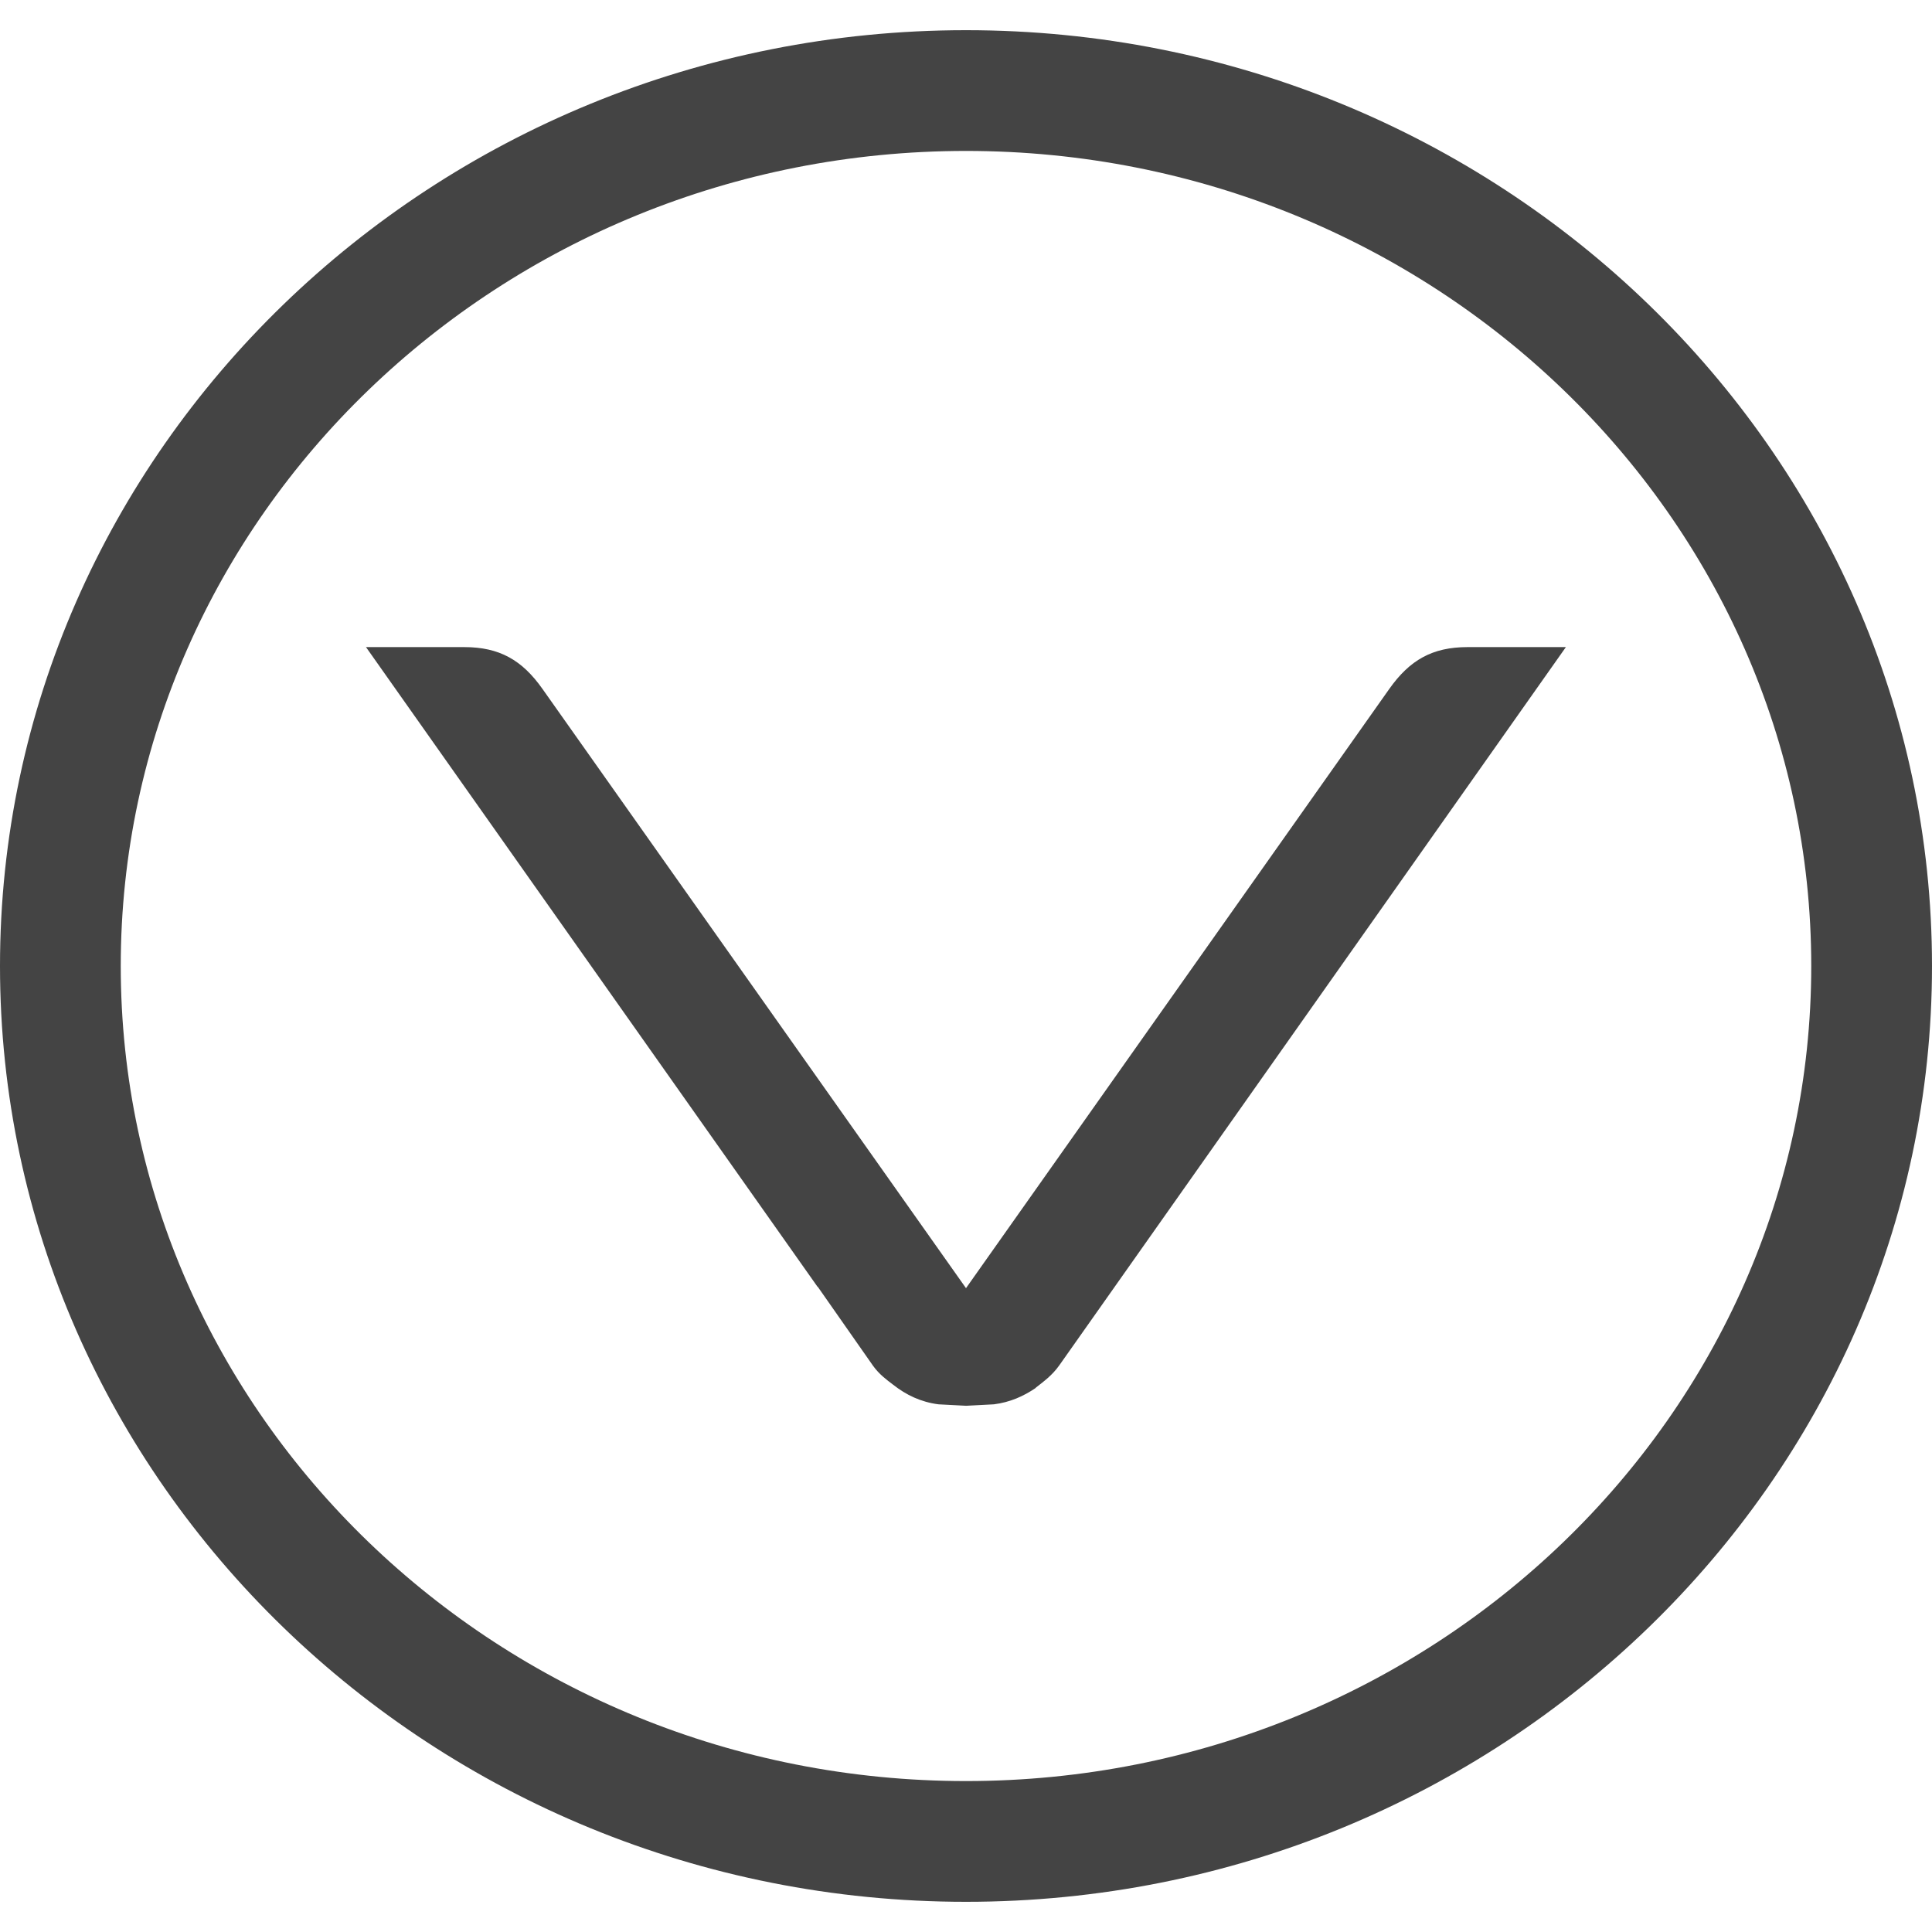
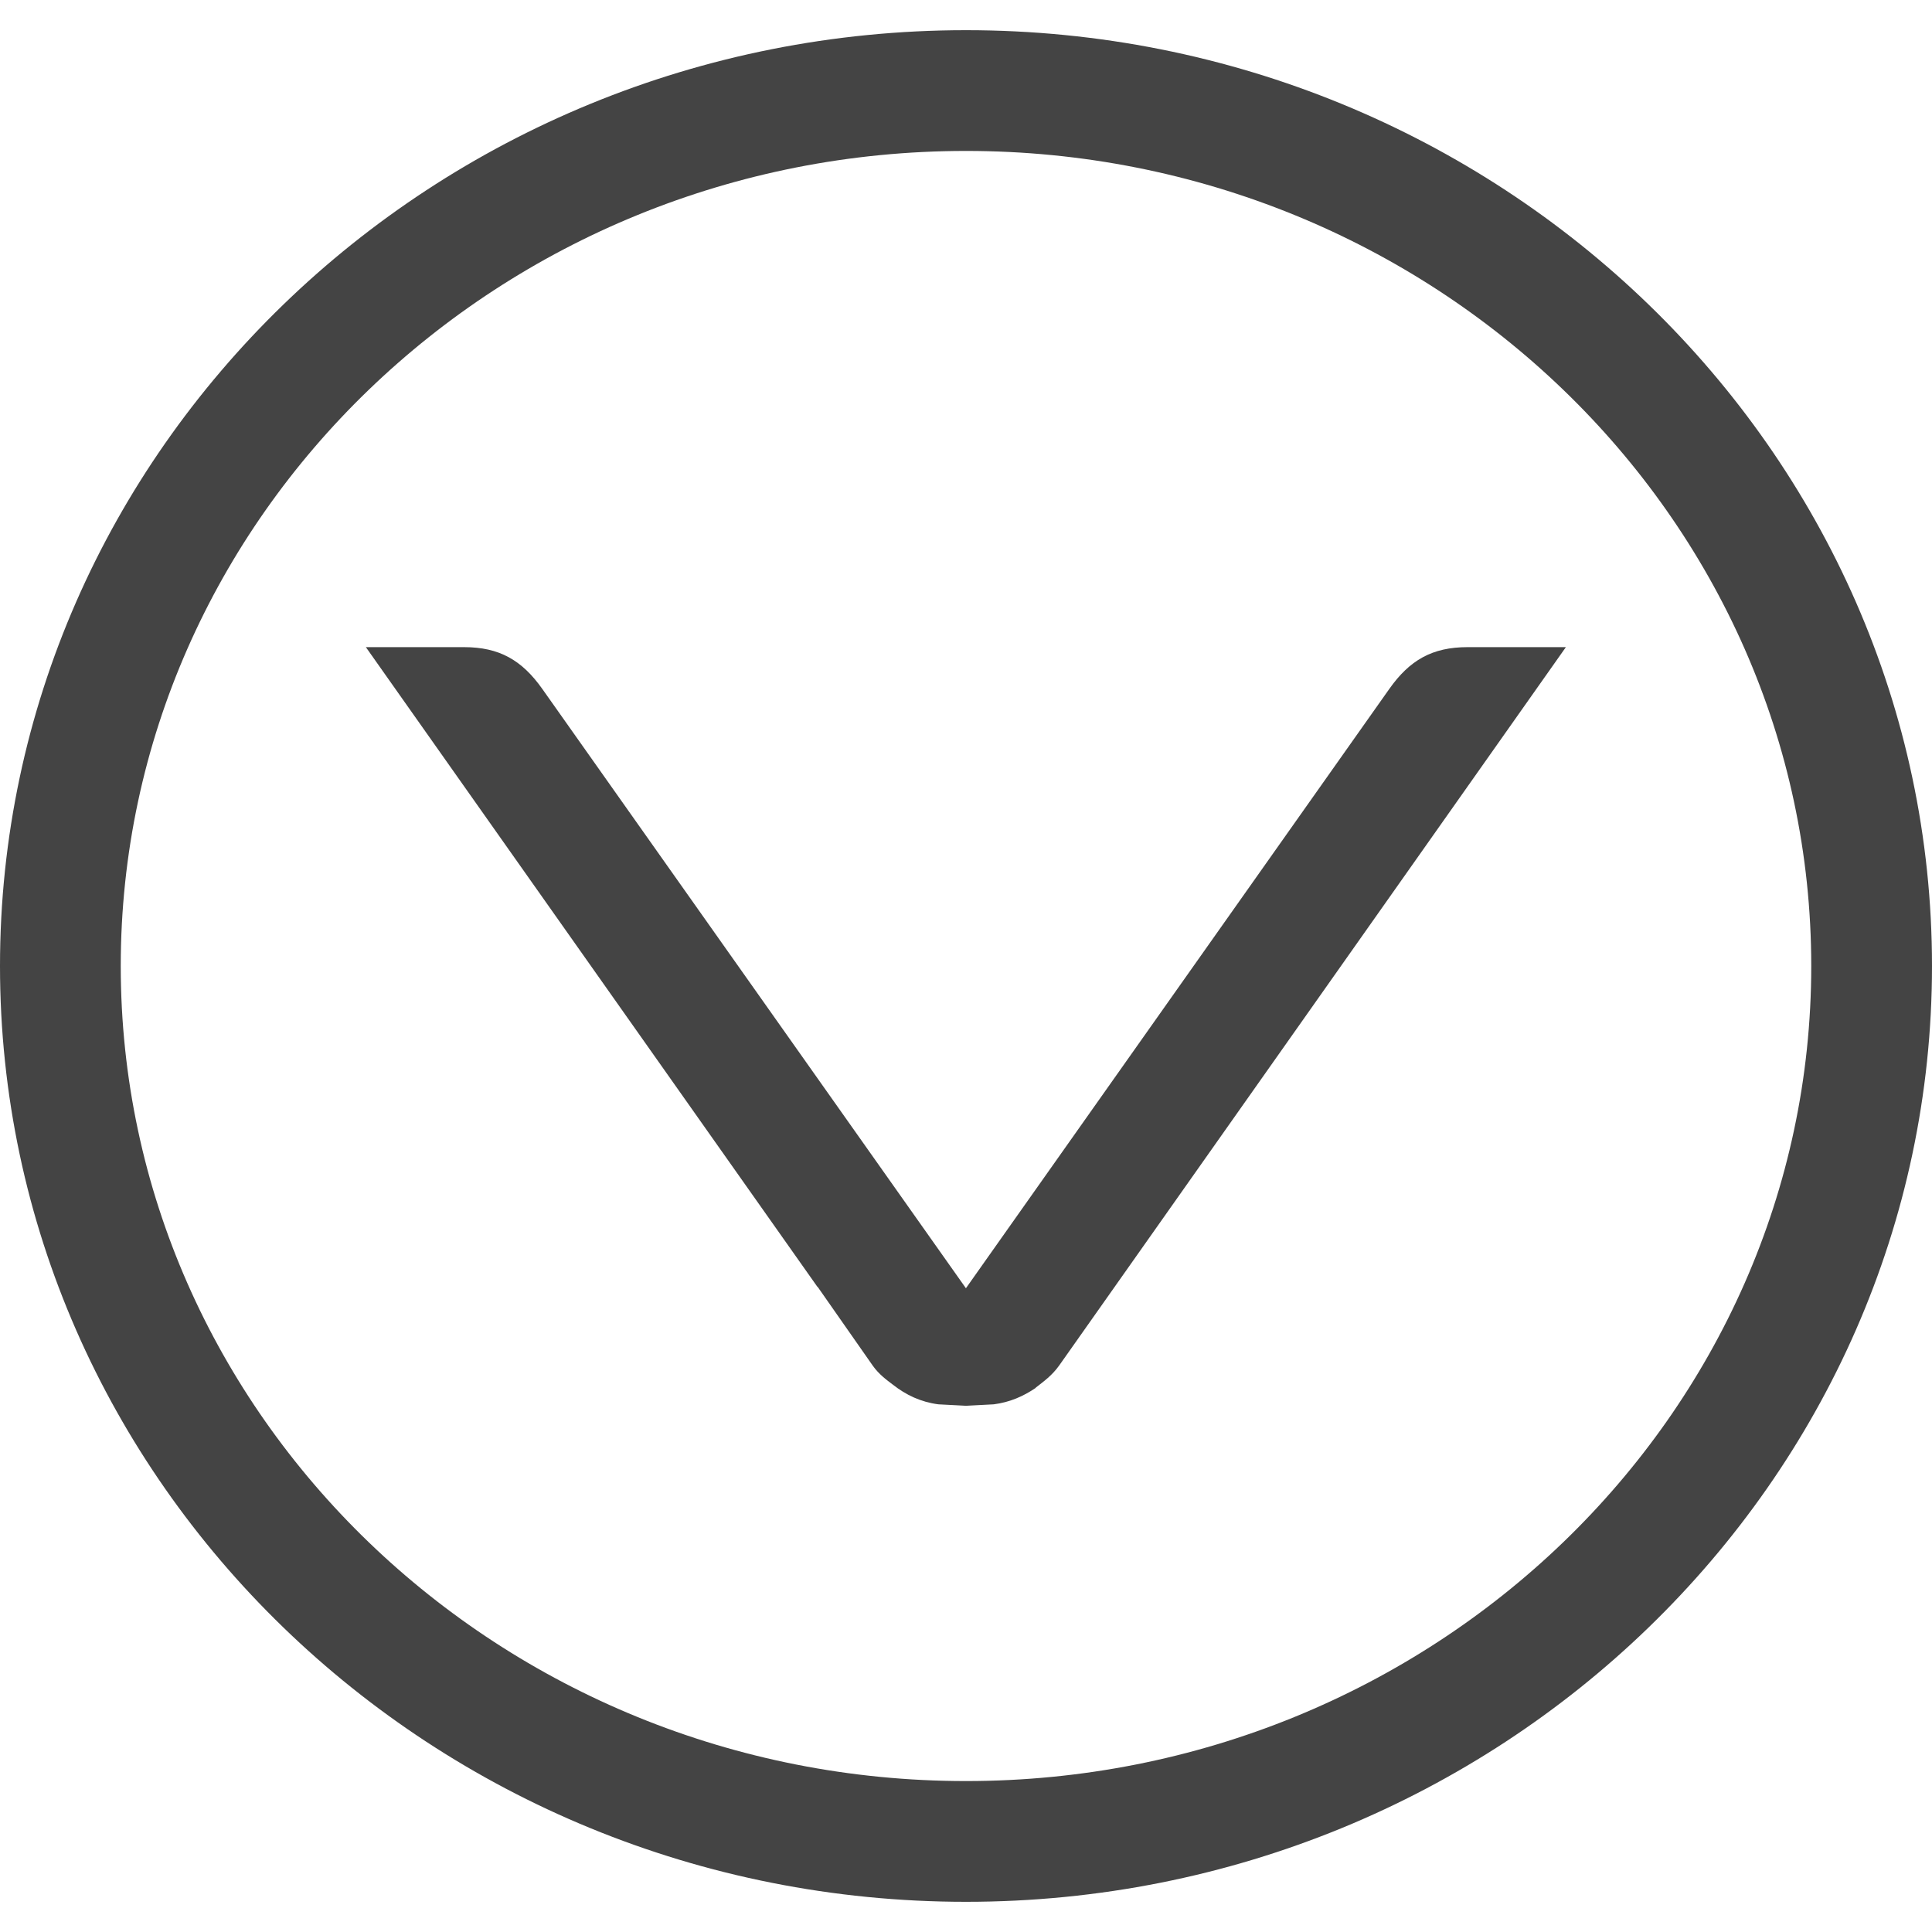
- <svg xmlns="http://www.w3.org/2000/svg" version="1.1" width="16" height="16" viewBox="0 0 16 16">
-   <path fill="#444" d="M8 15.75c4.411 0 8-3.478 8-7.75s-3.589-7.75-8-7.75-8 3.478-8 7.75 3.589 7.75 8 7.75zM8 1.25c3.859 0 7 3.027 7 6.75s-3.141 6.75-7 6.75c-3.86 0-7-3.027-7-6.75s3.141-6.75 7-6.75zM8.772 11.308c-0.060 0.084-0.128 0.132-0.195 0.185l0.001 0.001c-0.103 0.070-0.214 0.119-0.347 0.136l-0.23 0.012-0.229-0.012c-0.146-0.019-0.267-0.077-0.375-0.162-0.058-0.044-0.115-0.086-0.166-0.156l-0.459-0.656h-0.002l-3.739-5.297h0.813c0.292 0 0.48 0.107 0.649 0.347l3.507 4.962 3.505-4.962c0.169-0.239 0.356-0.347 0.649-0.347h0.814l-4.196 5.949z" />
+ <svg xmlns="http://www.w3.org/2000/svg" version="1.1" width="24" height="24" viewBox="0 0 24 24">
+   <path fill="#444" d="M12 23.625c6.616 0 12-5.217 12-11.625s-5.384-11.625-12-11.625-12 5.217-12 11.625 5.383 11.625 12 11.625zM12 1.875c5.788 0 10.5 4.54 10.5 10.125s-4.712 10.125-10.5 10.125c-5.79 0-10.5-4.541-10.5-10.125s4.712-10.125 10.5-10.125zM13.158 16.962c-0.090 0.126-0.192 0.198-0.293 0.277l0.001 0.002c-0.155 0.105-0.321 0.178-0.521 0.204l-0.345 0.018-0.344-0.018c-0.219-0.029-0.401-0.116-0.563-0.243-0.087-0.066-0.173-0.129-0.249-0.234l-0.688-0.984h-0.003l-5.608-7.945h1.219c0.438 0 0.72 0.161 0.974 0.521l5.261 7.443 5.258-7.443c0.253-0.359 0.534-0.521 0.974-0.521h1.221l-6.294 8.923z" />
</svg>
